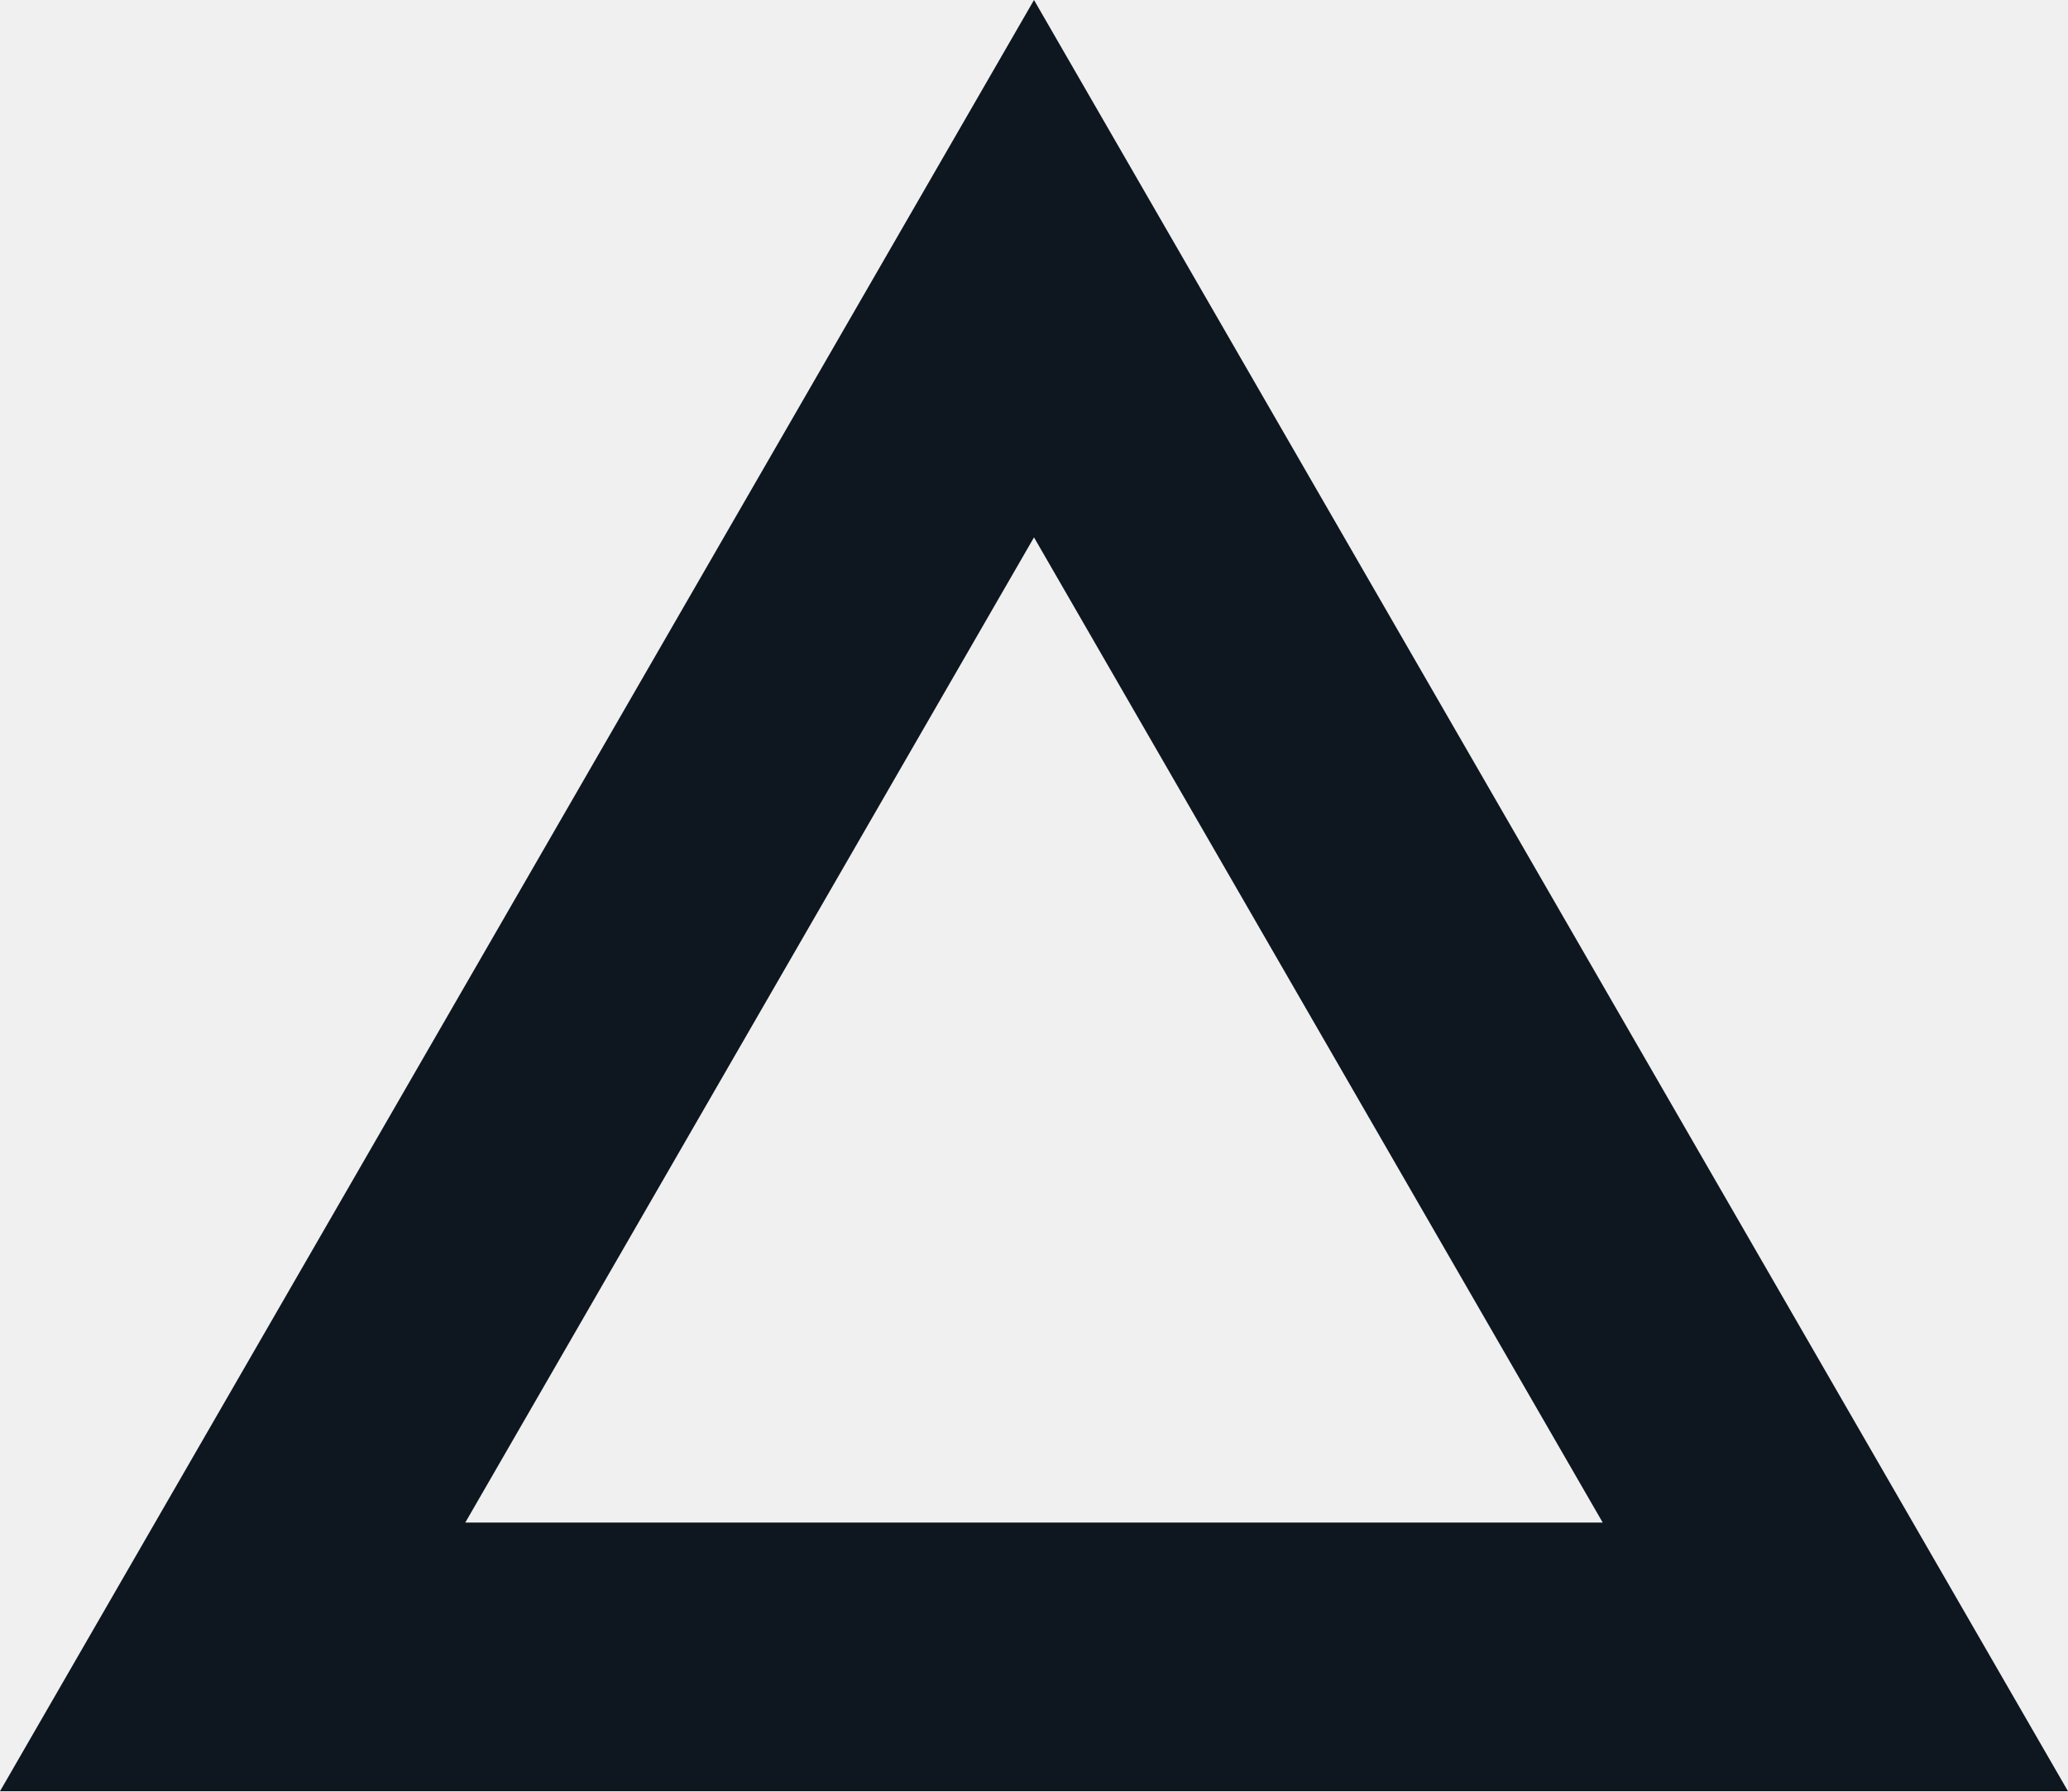
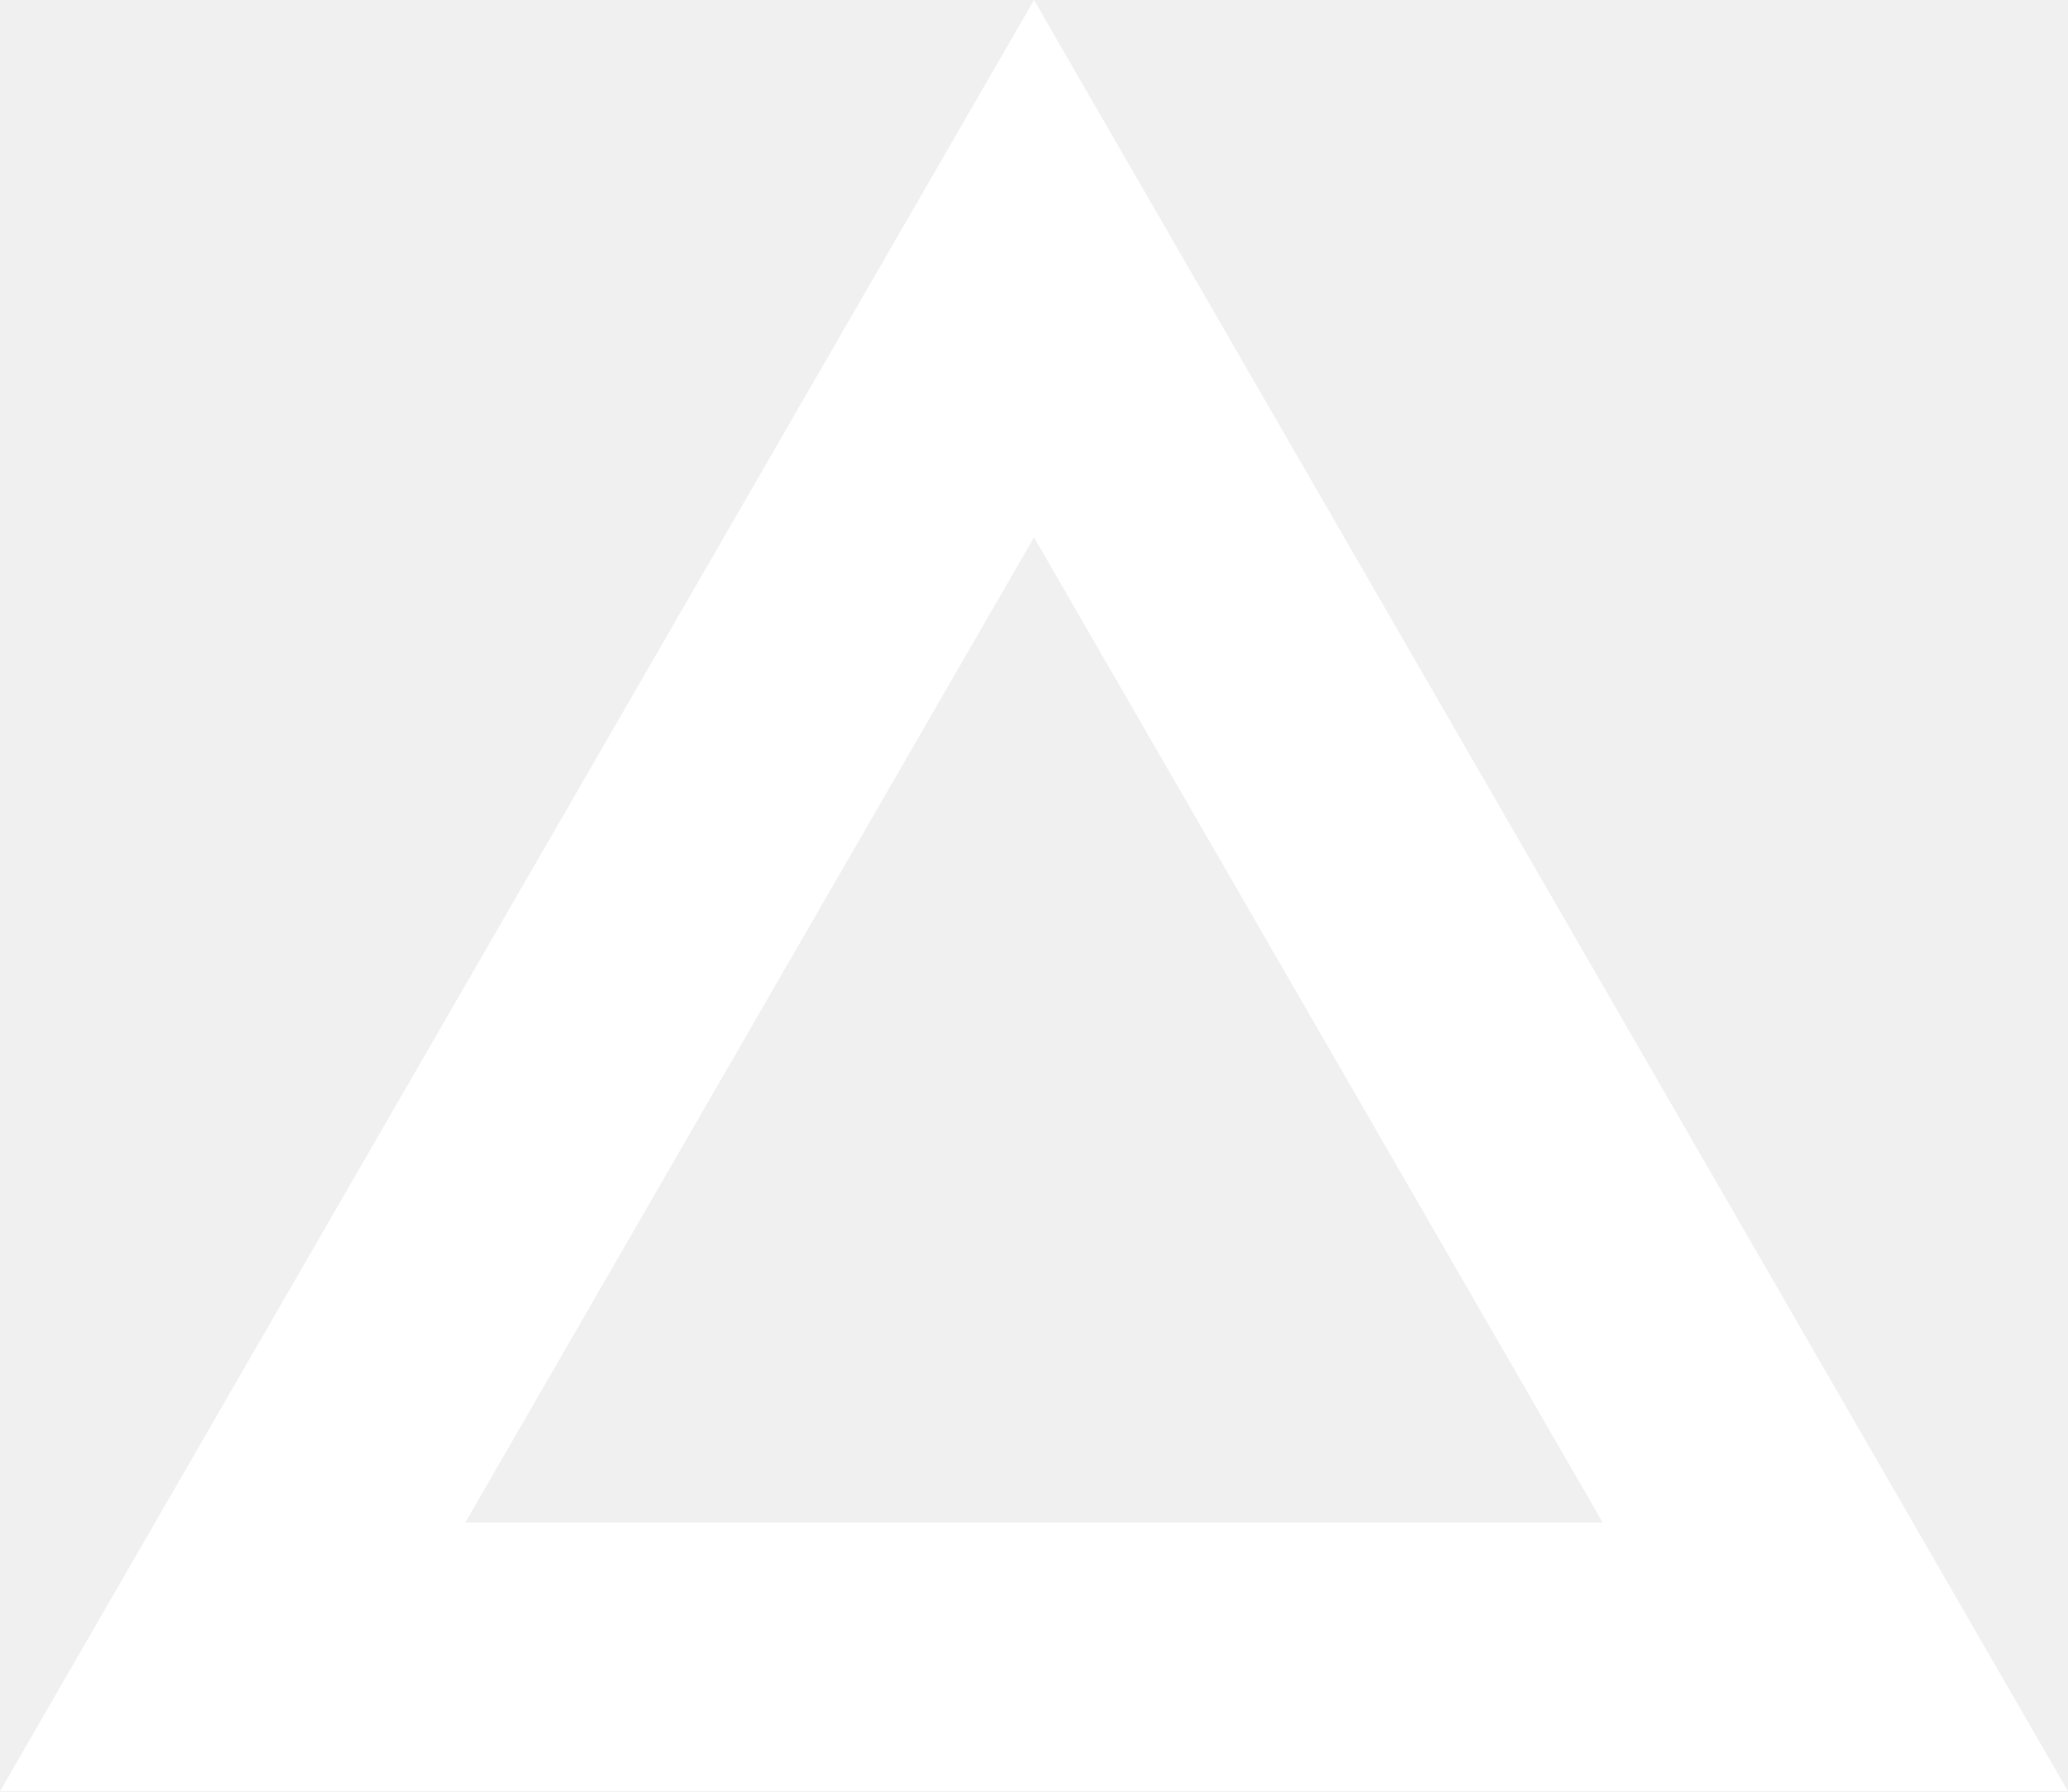
<svg xmlns="http://www.w3.org/2000/svg" viewBox="0 0 1154.7 1000">
  <defs>
-     <style>.cls-1{fill:#0e1720;}</style>
+     <style>.cls-1{fill:#ffffff;}</style>
  </defs>
  <g id="Layer_2" data-name="Layer 2">
    <g id="Layer_1-2" data-name="Layer 1">
      <path class="cls-1" d="M577.35,300,894.89,850H259.81L577.35,300m0-300L0,1000H1154.7L577.35,0Z" />
    </g>
  </g>
</svg>
